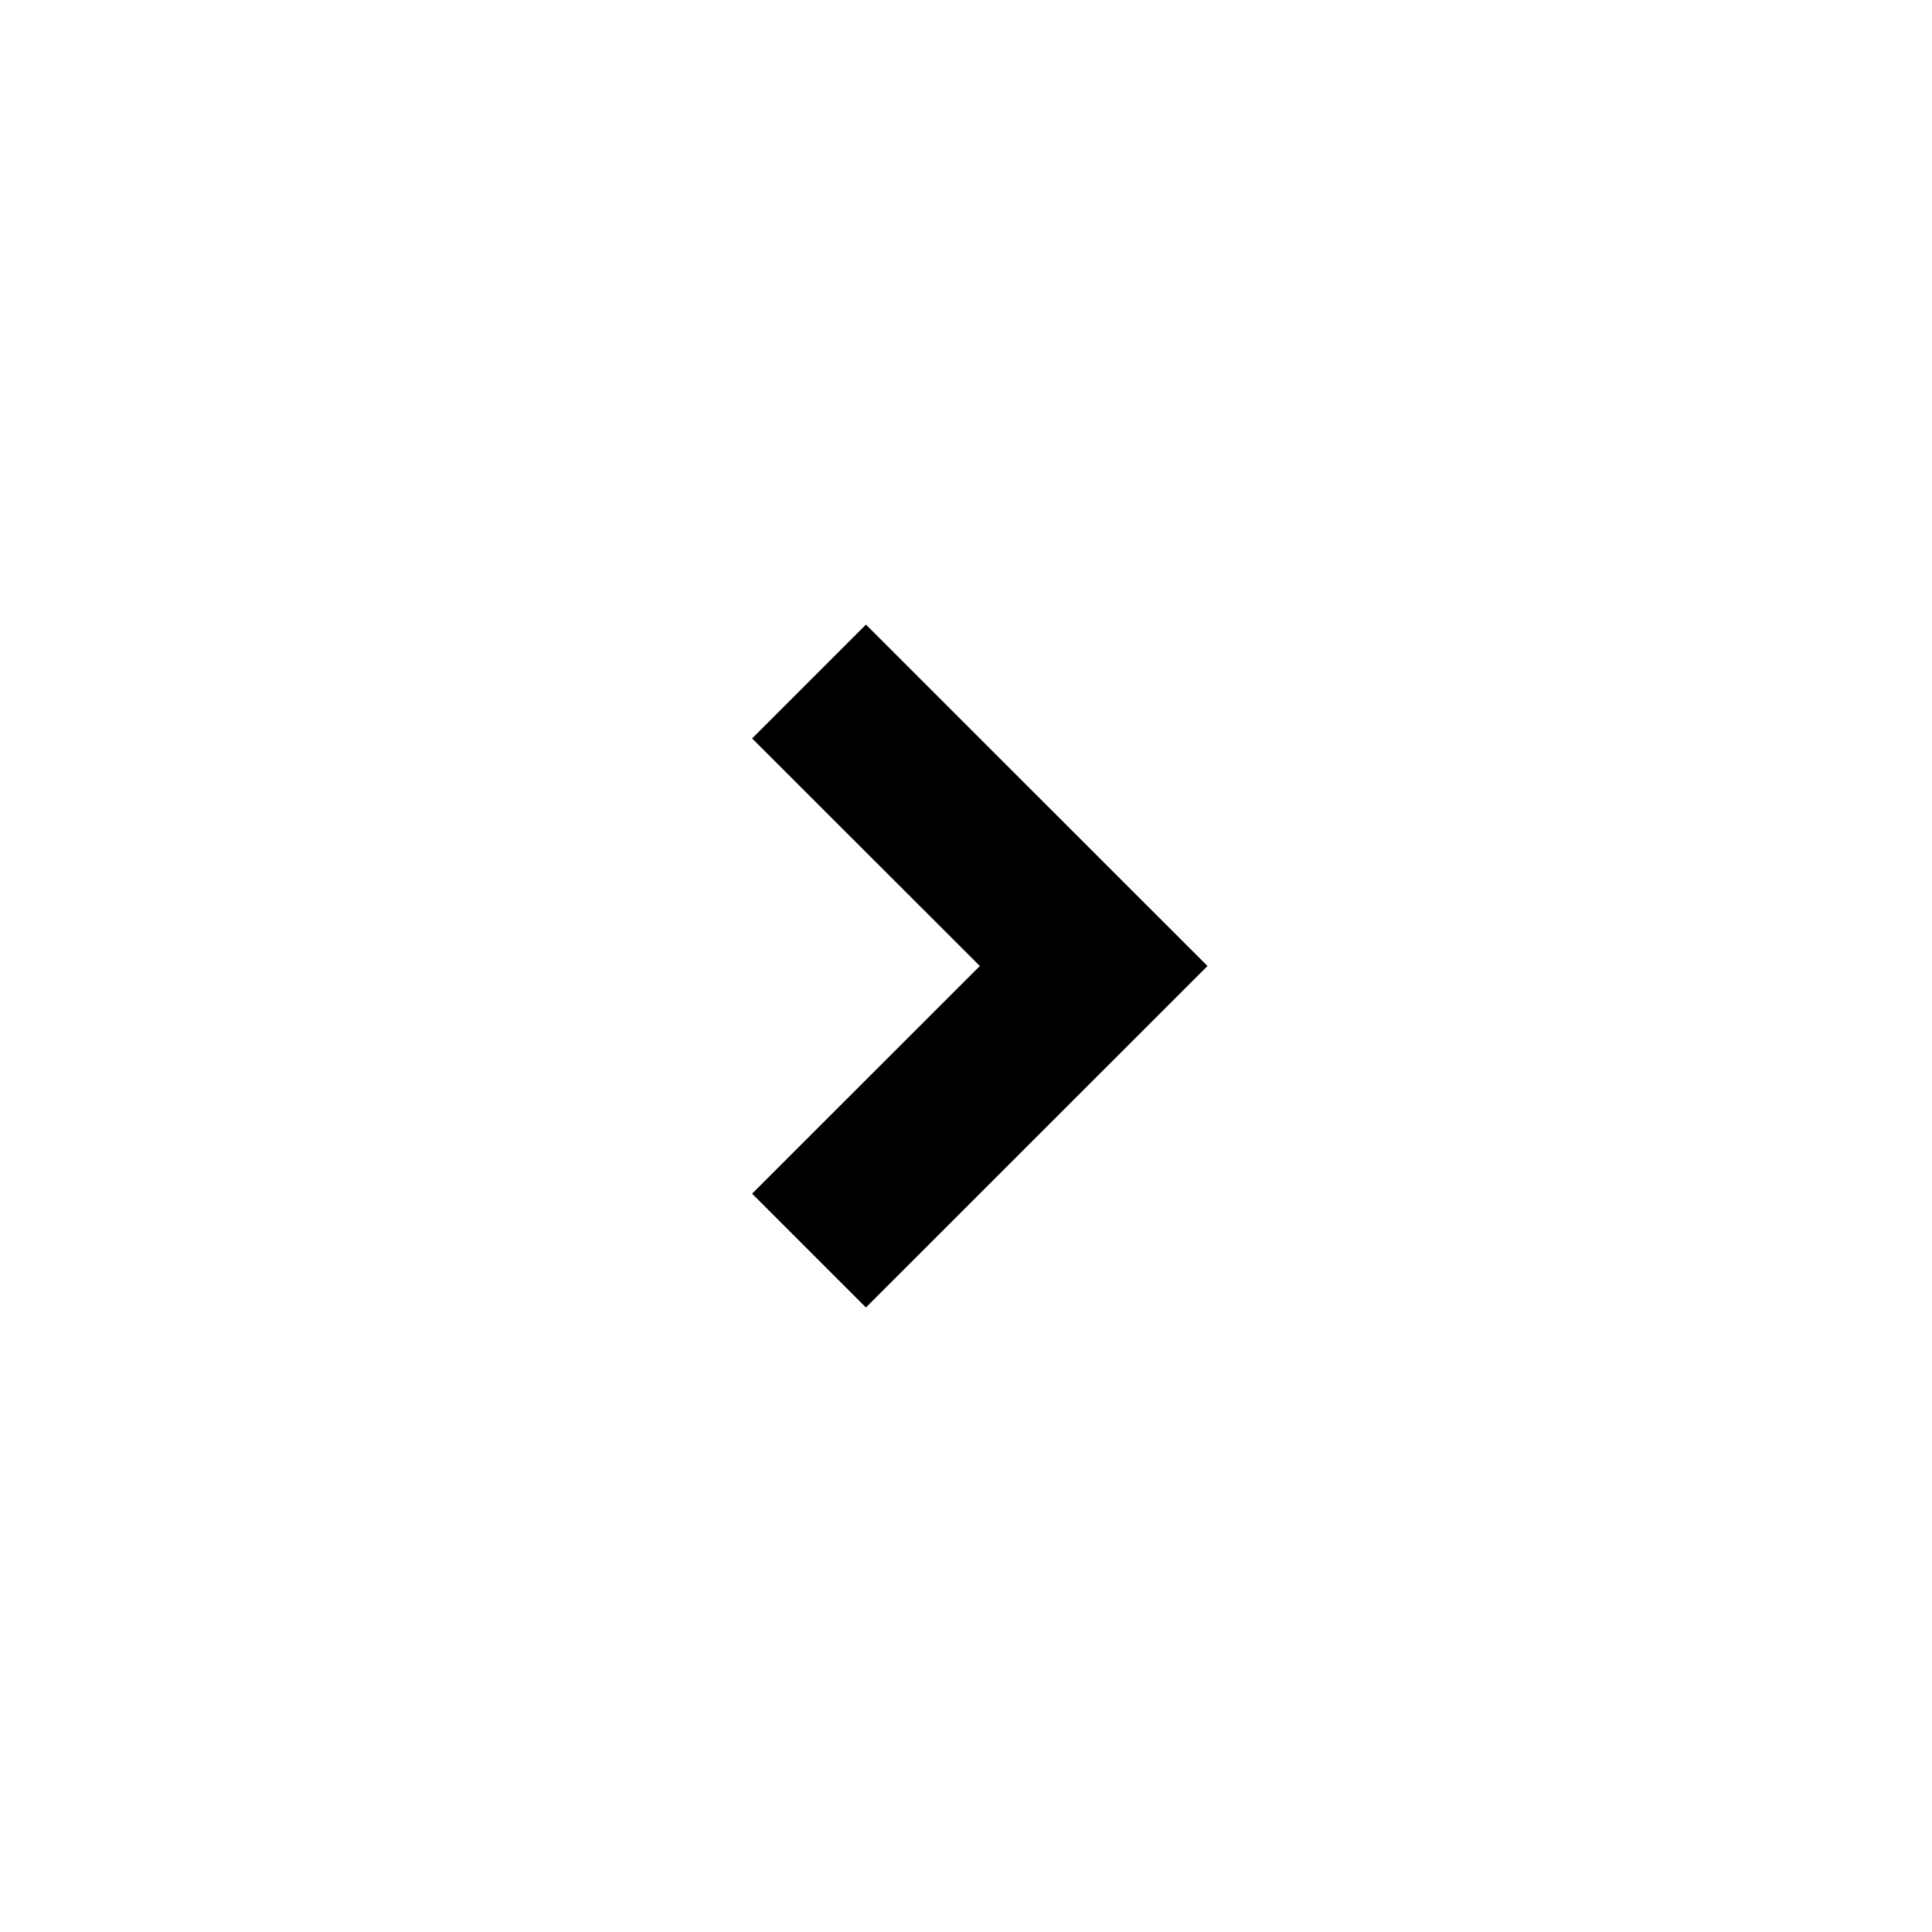
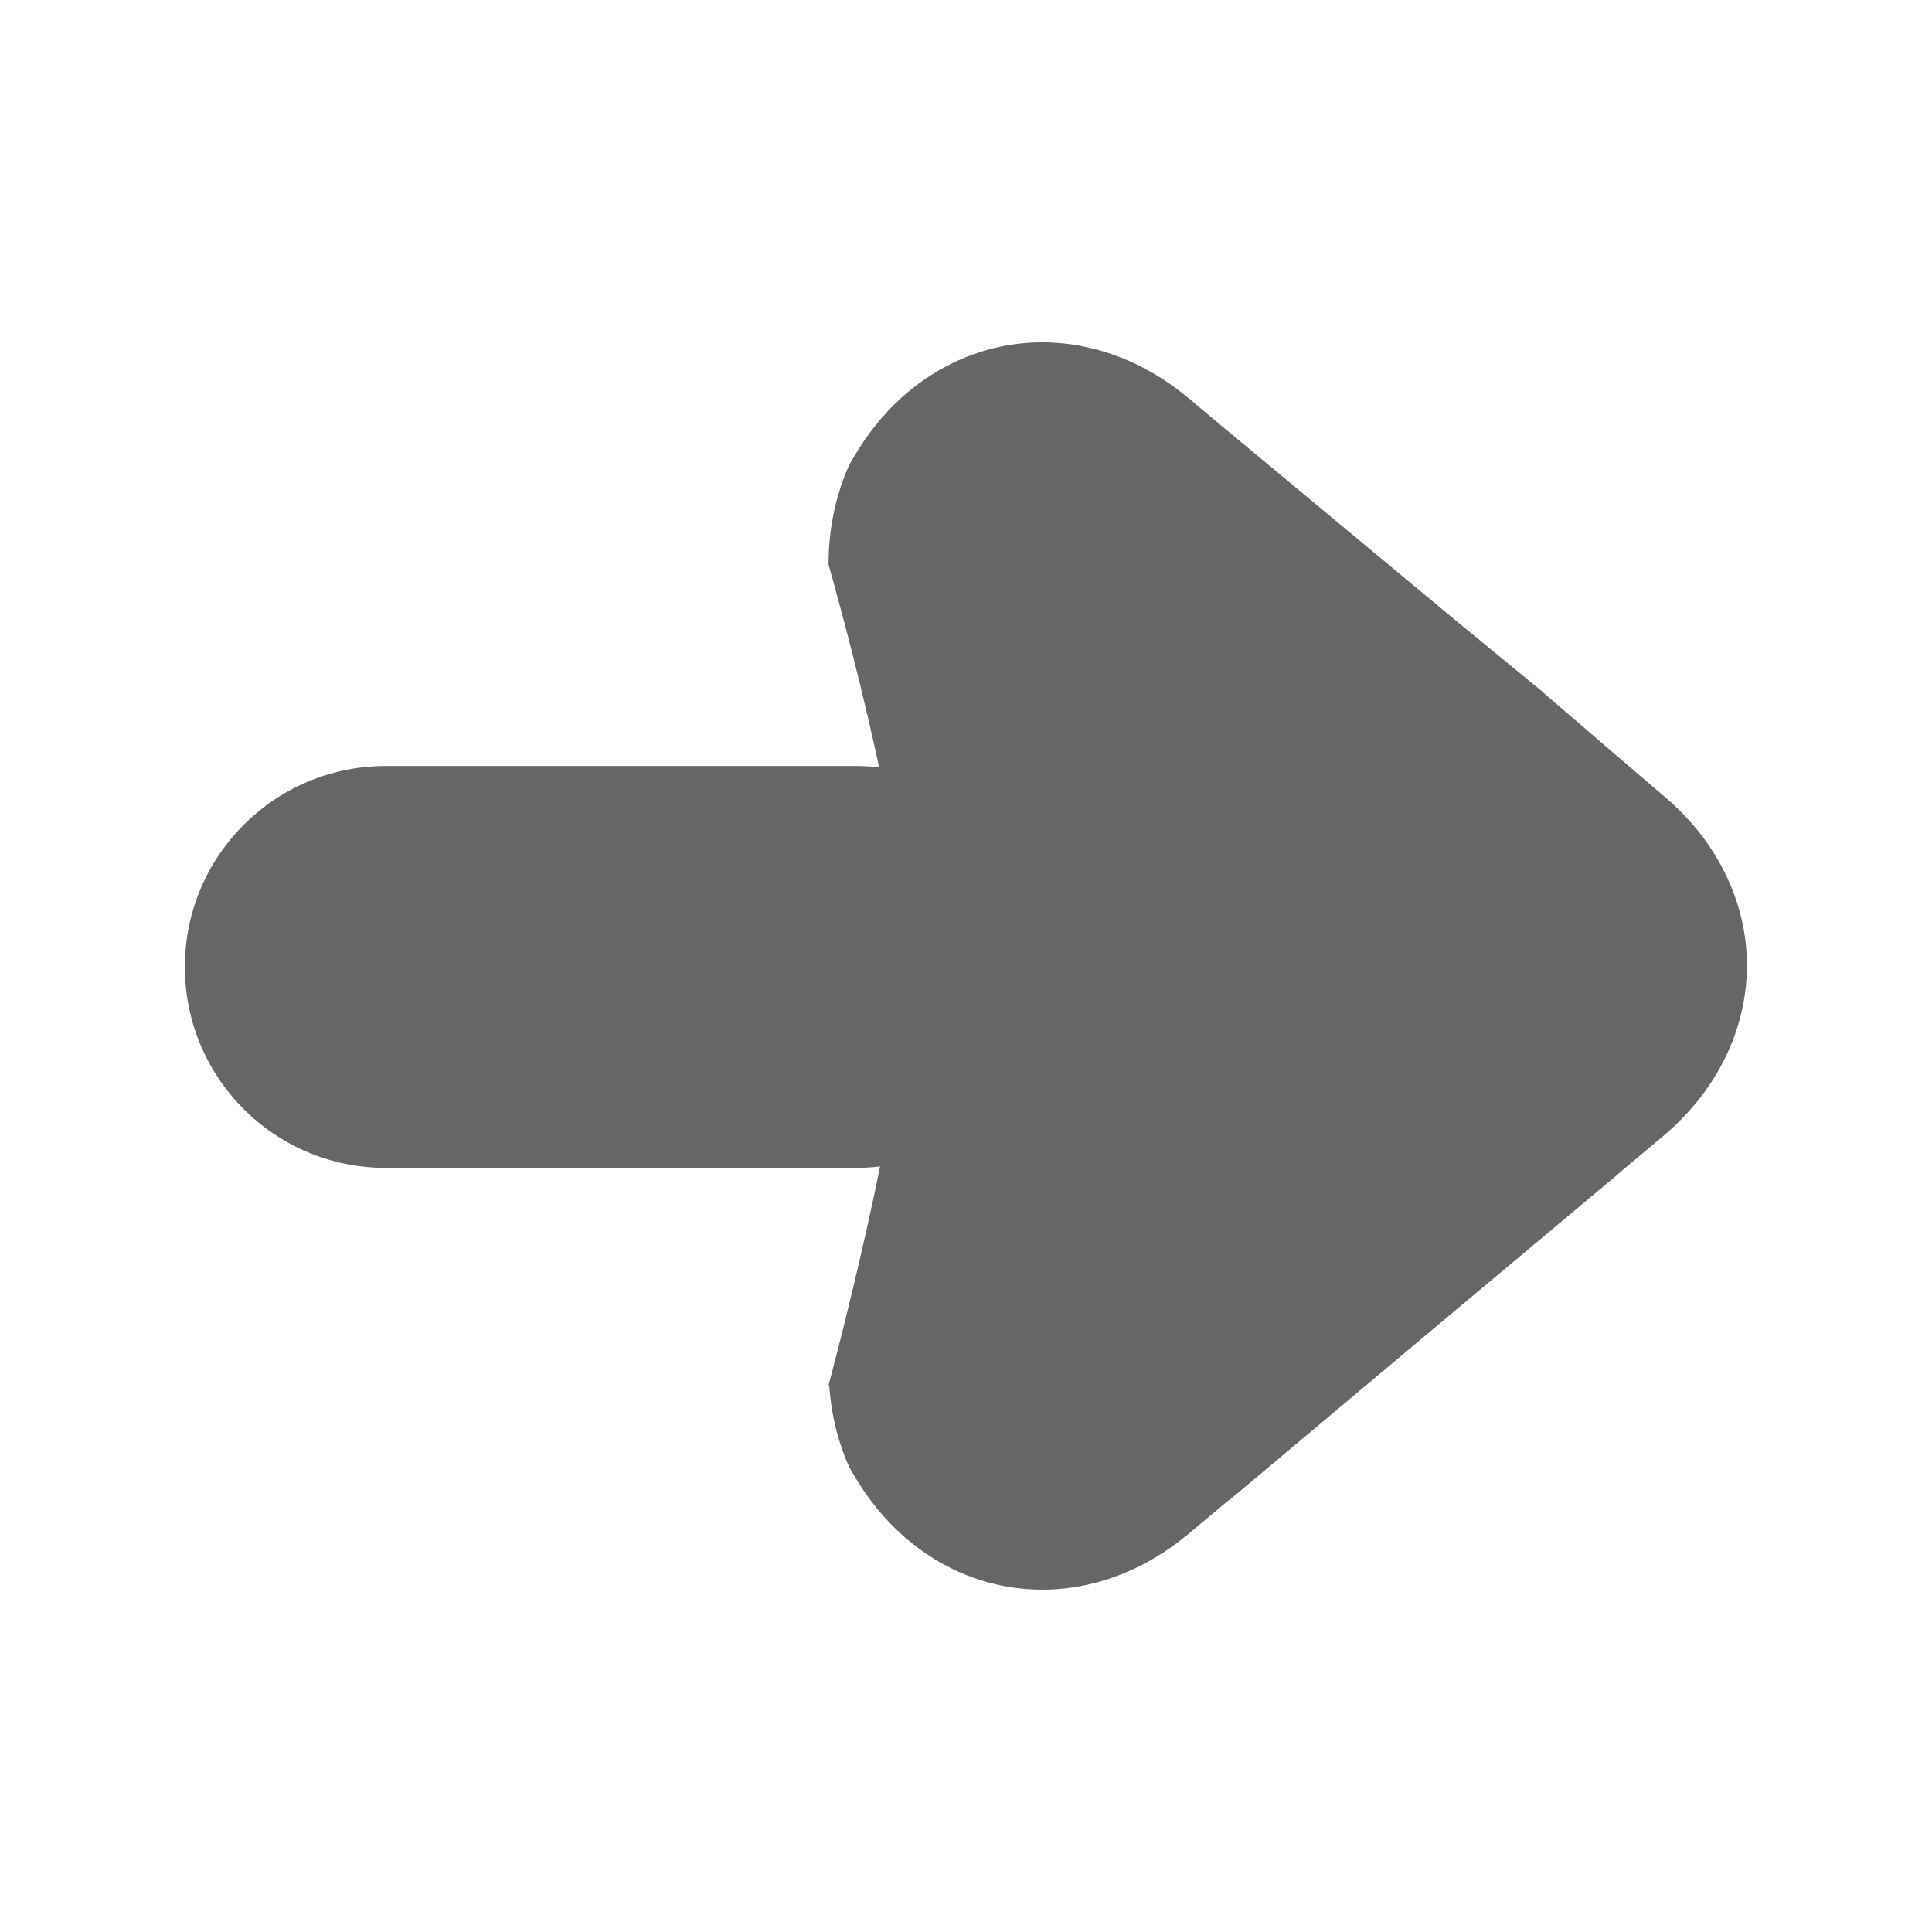
- <svg xmlns="http://www.w3.org/2000/svg" t="1735293988164" class="icon" viewBox="0 0 1024 1024" version="1.1" p-id="9139" width="200" height="200">
-   <path d="M519.339 512L398.635 391.381l60.331-60.331L640 512l-181.035 180.992-60.331-60.331L519.339 512z" fill="#000000" p-id="9140" />
+ <svg xmlns="http://www.w3.org/2000/svg" t="1735825962367" class="icon" viewBox="0 0 1024 1024" version="1.1" p-id="57656" width="200" height="200">
+   <path d="M560 512.414C560 453.643 512.357 406 453.586 406H204.414C145.643 406 98 453.643 98 512.414v0.172C98 571.357 145.643 619 204.414 619h249.172C512.357 619 560 571.357 560 512.586v-0.172z" fill="#666666" p-id="57657" />
+   <path d="M630.024 211.105l20.067 16.805 124.46 103.419L818 366.98v0.146l39.008 33.527 24.734 21.15c22.165 18.618 35.789 41.557 41.386 65.588 5.395 23.169 2.94 47.343-7.045 69.656-7.398 16.532-19.033 32.047-34.867 45.347l-21.025 17.62a128.674 128.674 0 0 1-3.92 3.425l-40.2 33.659-42.484 35.575-118.372 99.341a133.759 133.759 0 0 1-5.123 4.078l-20.068 16.805c-36.162 30.236-79.744 36.785-117.069 22.211-24.069-9.397-45.542-27.555-60.722-53.889l-2.171-3.77c-5.856-13.007-9.497-27.58-10.563-43.322l-0.455 0.443s41.854-154.592 41.854-222.471-41.758-212.887-41.758-212.887c0.035-19.354 3.923-37.113 10.923-52.66l2.171-3.77c14.42-25.015 34.524-42.636 57.131-52.395a112.775 112.775 0 0 1 3.59-1.494c37.325-14.574 80.907-8.024 117.069 22.212z" fill="#666666" p-id="57658" />
</svg>
